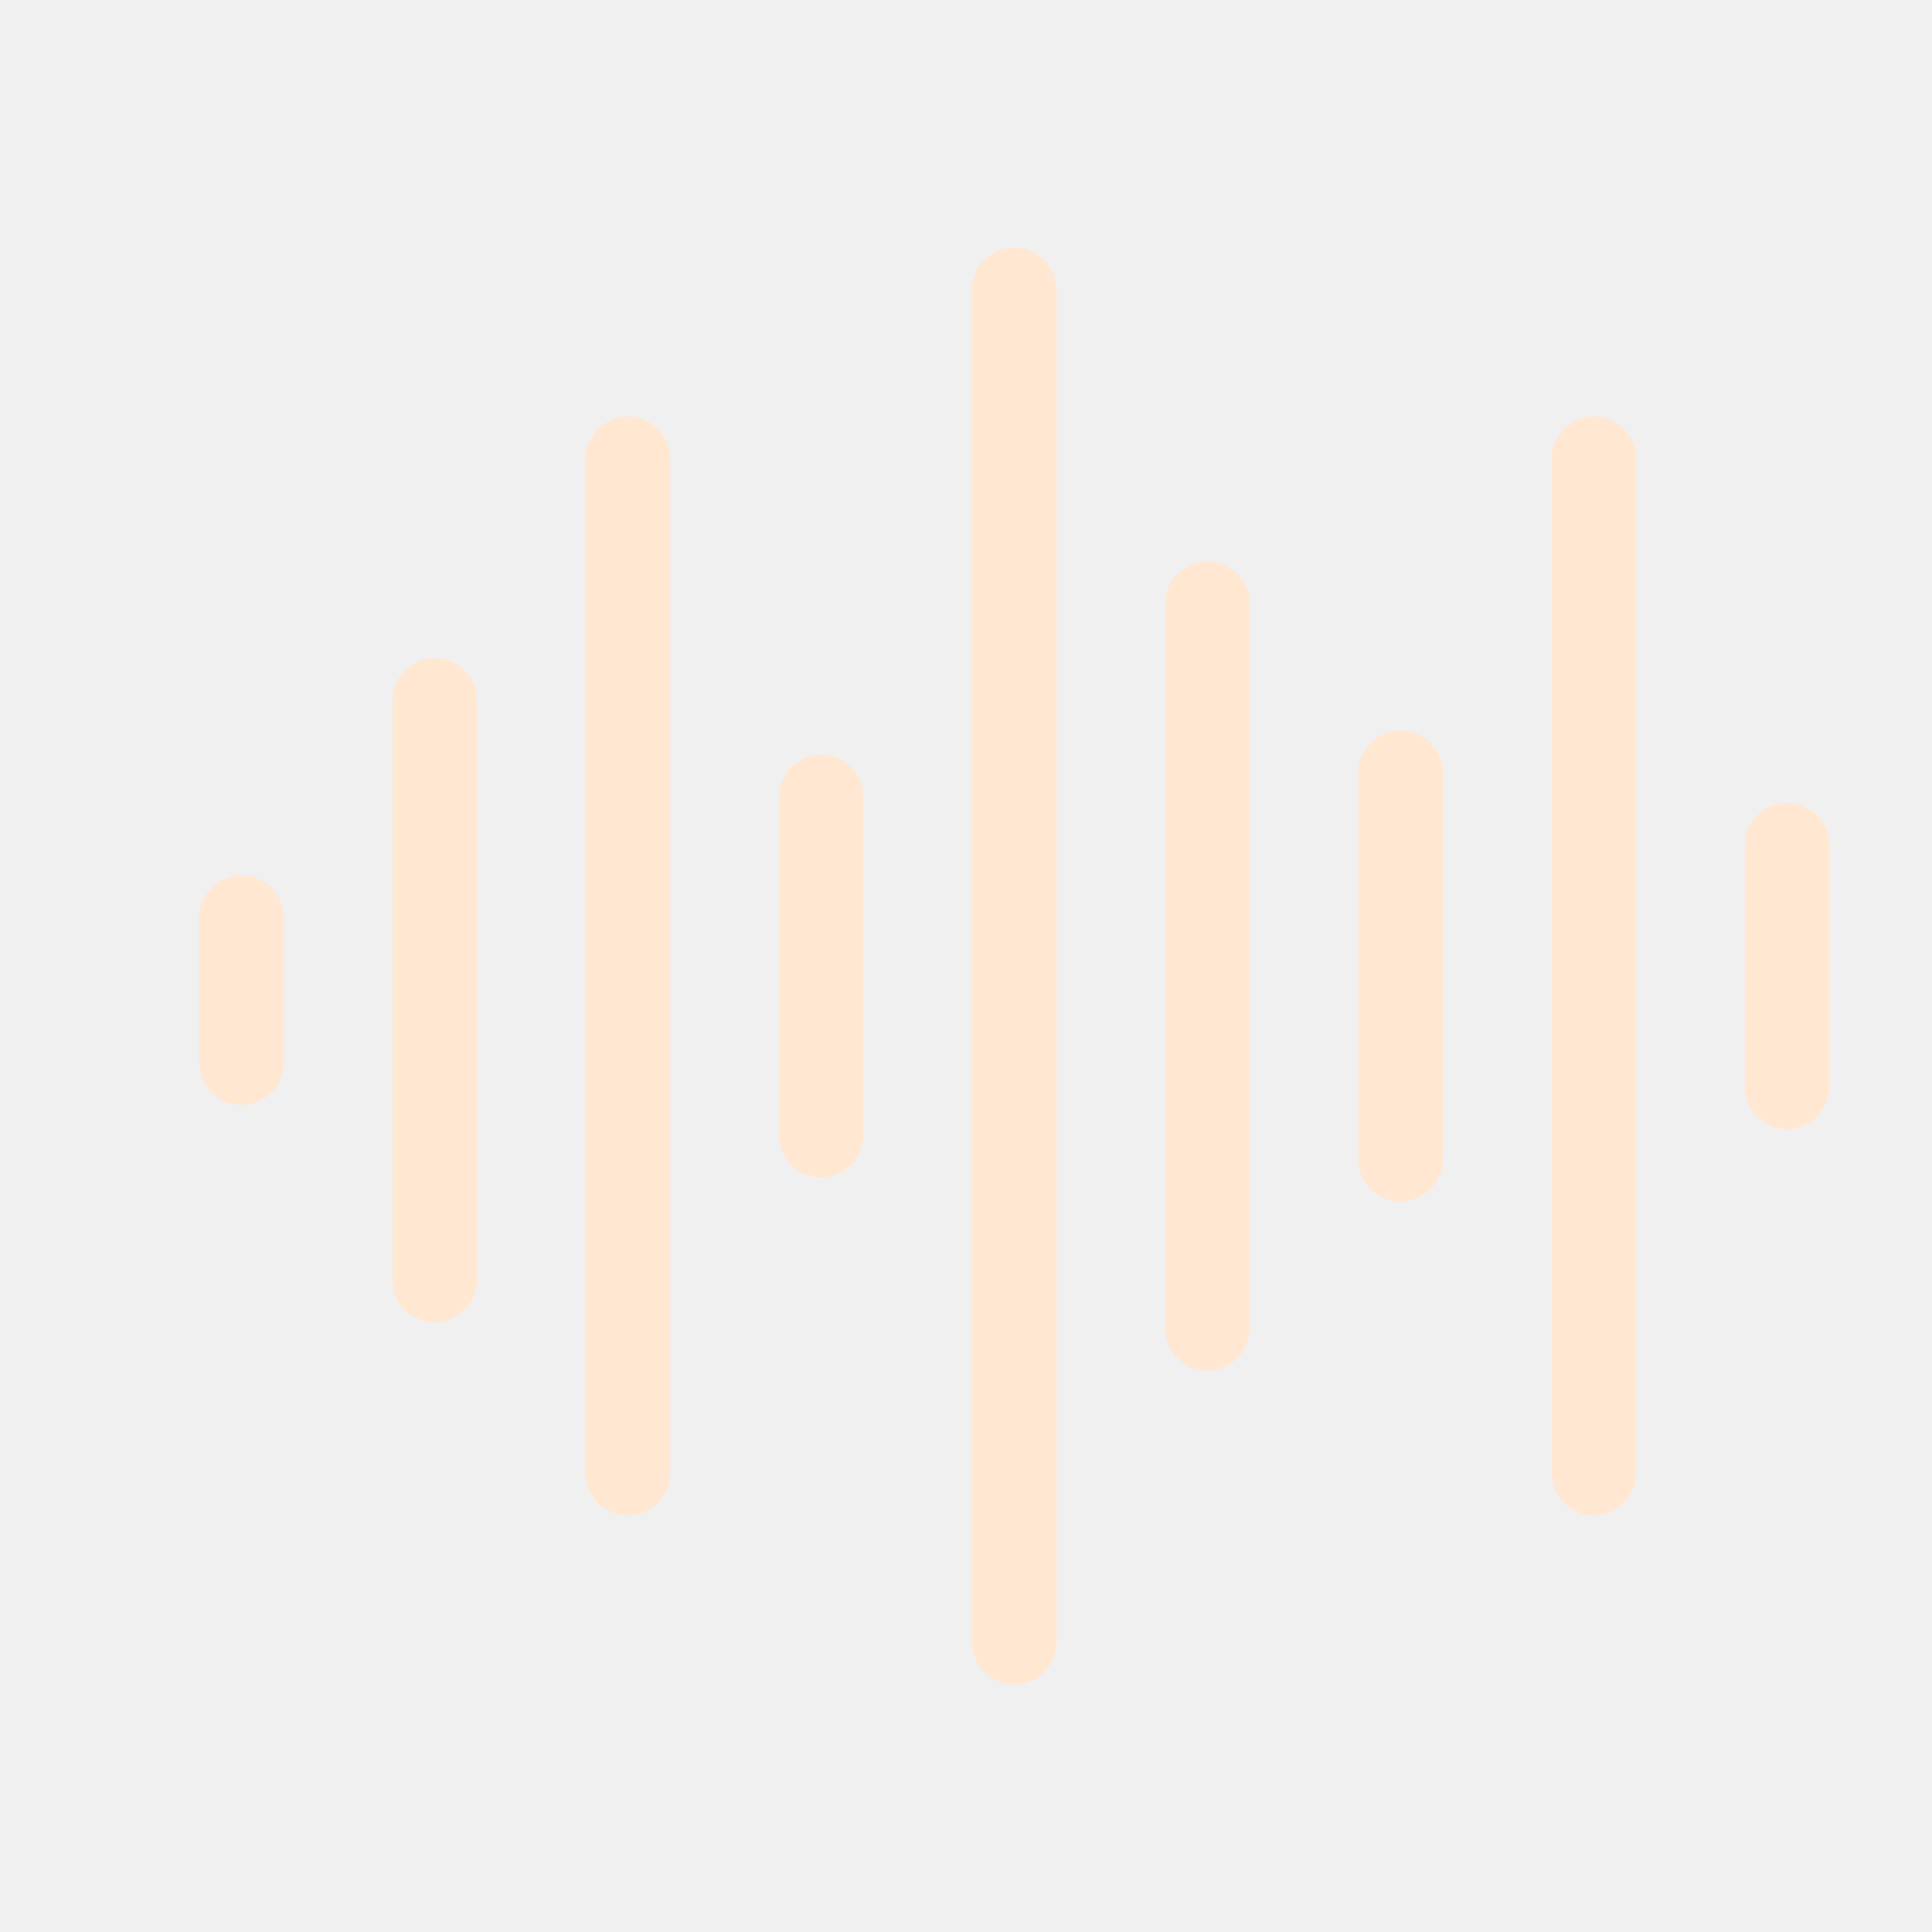
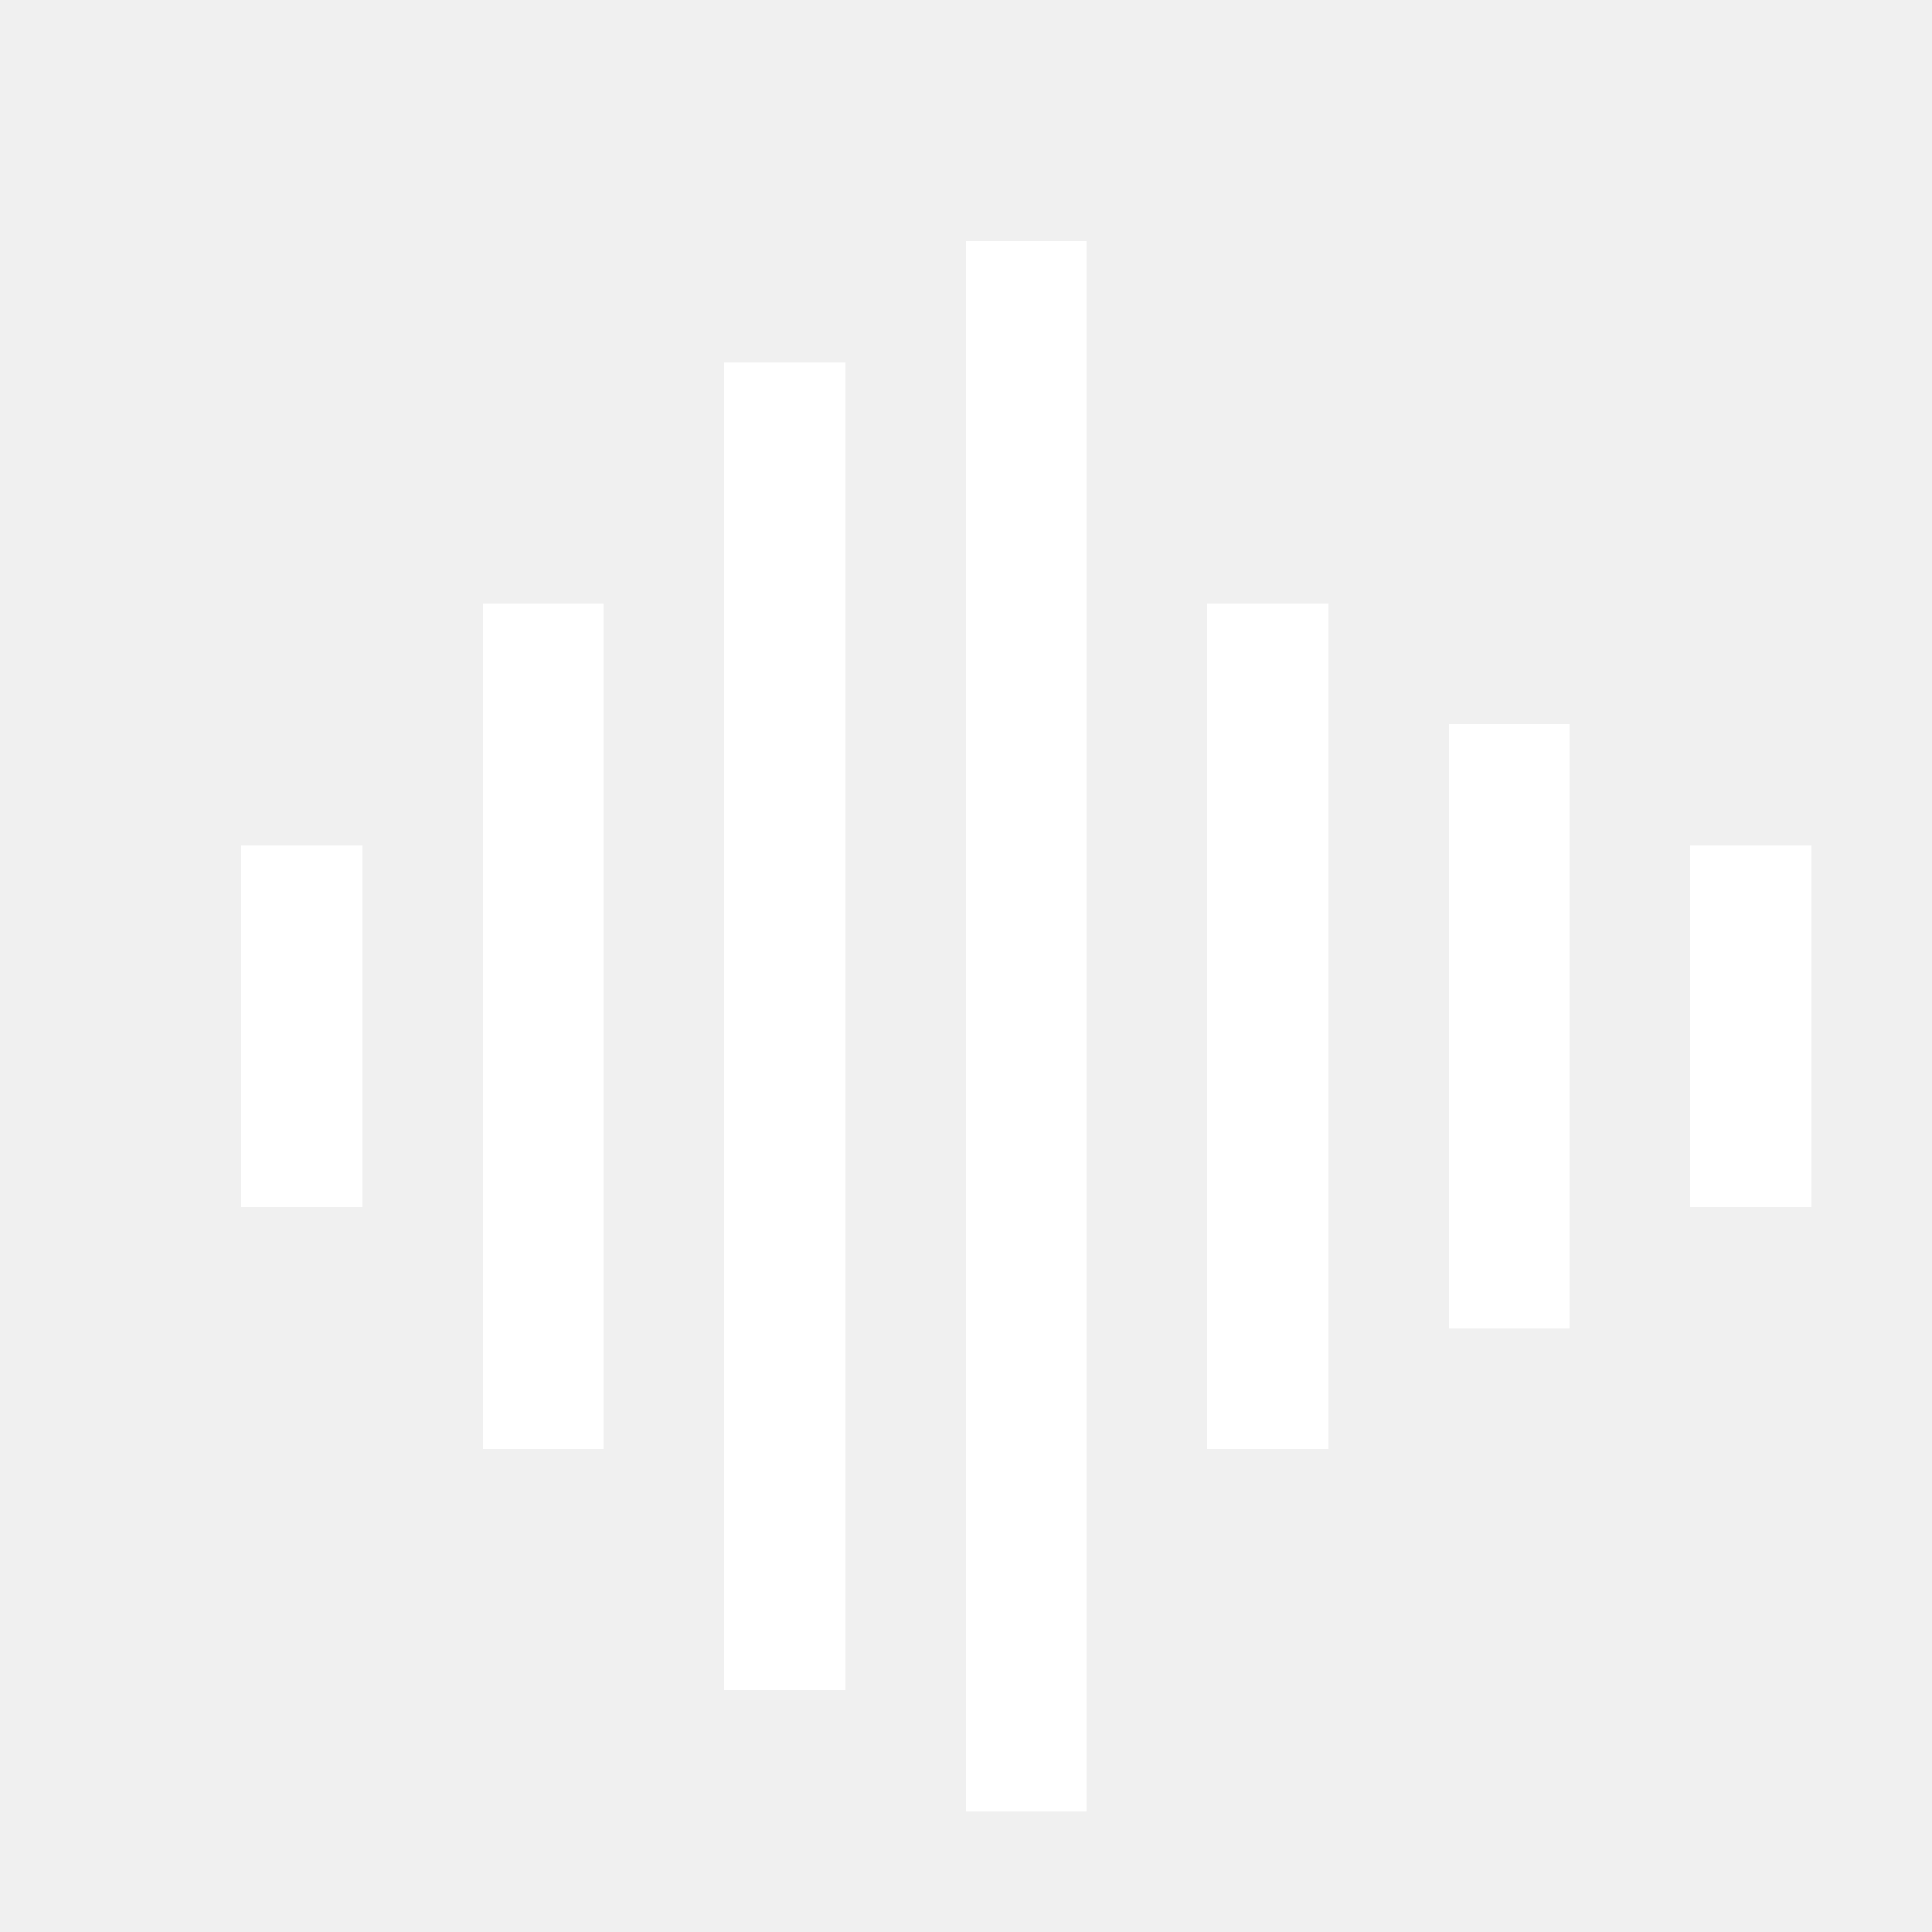
- <svg xmlns="http://www.w3.org/2000/svg" width="80" height="80" viewBox="0 0 80 80">
-   <g fill="none" stroke="#FFE7D2" stroke-width="3.5" stroke-linecap="round" stroke-linejoin="round">
-     <path d="M10 38V44 M18 29V53 M26 19V61 M34 33V47 M42 12V68 M50 25V55 M58 32V48 M66 19V61 M74 35V45" />
-   </g>
+ <svg xmlns="http://www.w3.org/2000/svg" viewBox="0 0 16 16" shape-rendering="crispEdges" aria-hidden="true">
+   <path fill="#FFFFFF" d="M8 2h1v1h-1z M6 3h1v1h-1z M8 3h1v1h-1z M6 4h1v1h-1z M8 4h1v1h-1z M4 5h1v1h-1z M6 5h1v1h-1z M8 5h1v1h-1z M10 5h1v1h-1z M4 6h1v1h-1z M6 6h1v1h-1z M8 6h1v1h-1z M10 6h1v1h-1z M12 6h1v1h-1z M2 7h1v1h-1z M4 7h1v1h-1z M6 7h1v1h-1z M8 7h1v1h-1z M10 7h1v1h-1z M12 7h1v1h-1z M14 7h1v1h-1z M2 8h1v1h-1z M4 8h1v1h-1z M6 8h1v1h-1z M8 8h1v1h-1z M10 8h1v1h-1z M12 8h1v1h-1z M14 8h1v1h-1z M2 9h1v1h-1z M4 9h1v1h-1z M6 9h1v1h-1z M8 9h1v1h-1z M10 9h1v1h-1z M12 9h1v1h-1z M14 9h1v1h-1z M4 10h1v1h-1z M6 10h1v1h-1z M8 10h1v1h-1z M10 10h1v1h-1z M12 10h1v1h-1z M4 11h1v1h-1z M6 11h1v1h-1z M8 11h1v1h-1z M10 11h1v1h-1z M6 12h1v1h-1z M8 12h1v1h-1z M6 13h1v1h-1z M8 13h1v1h-1z M8 14h1v1h-1z" />
</svg>
